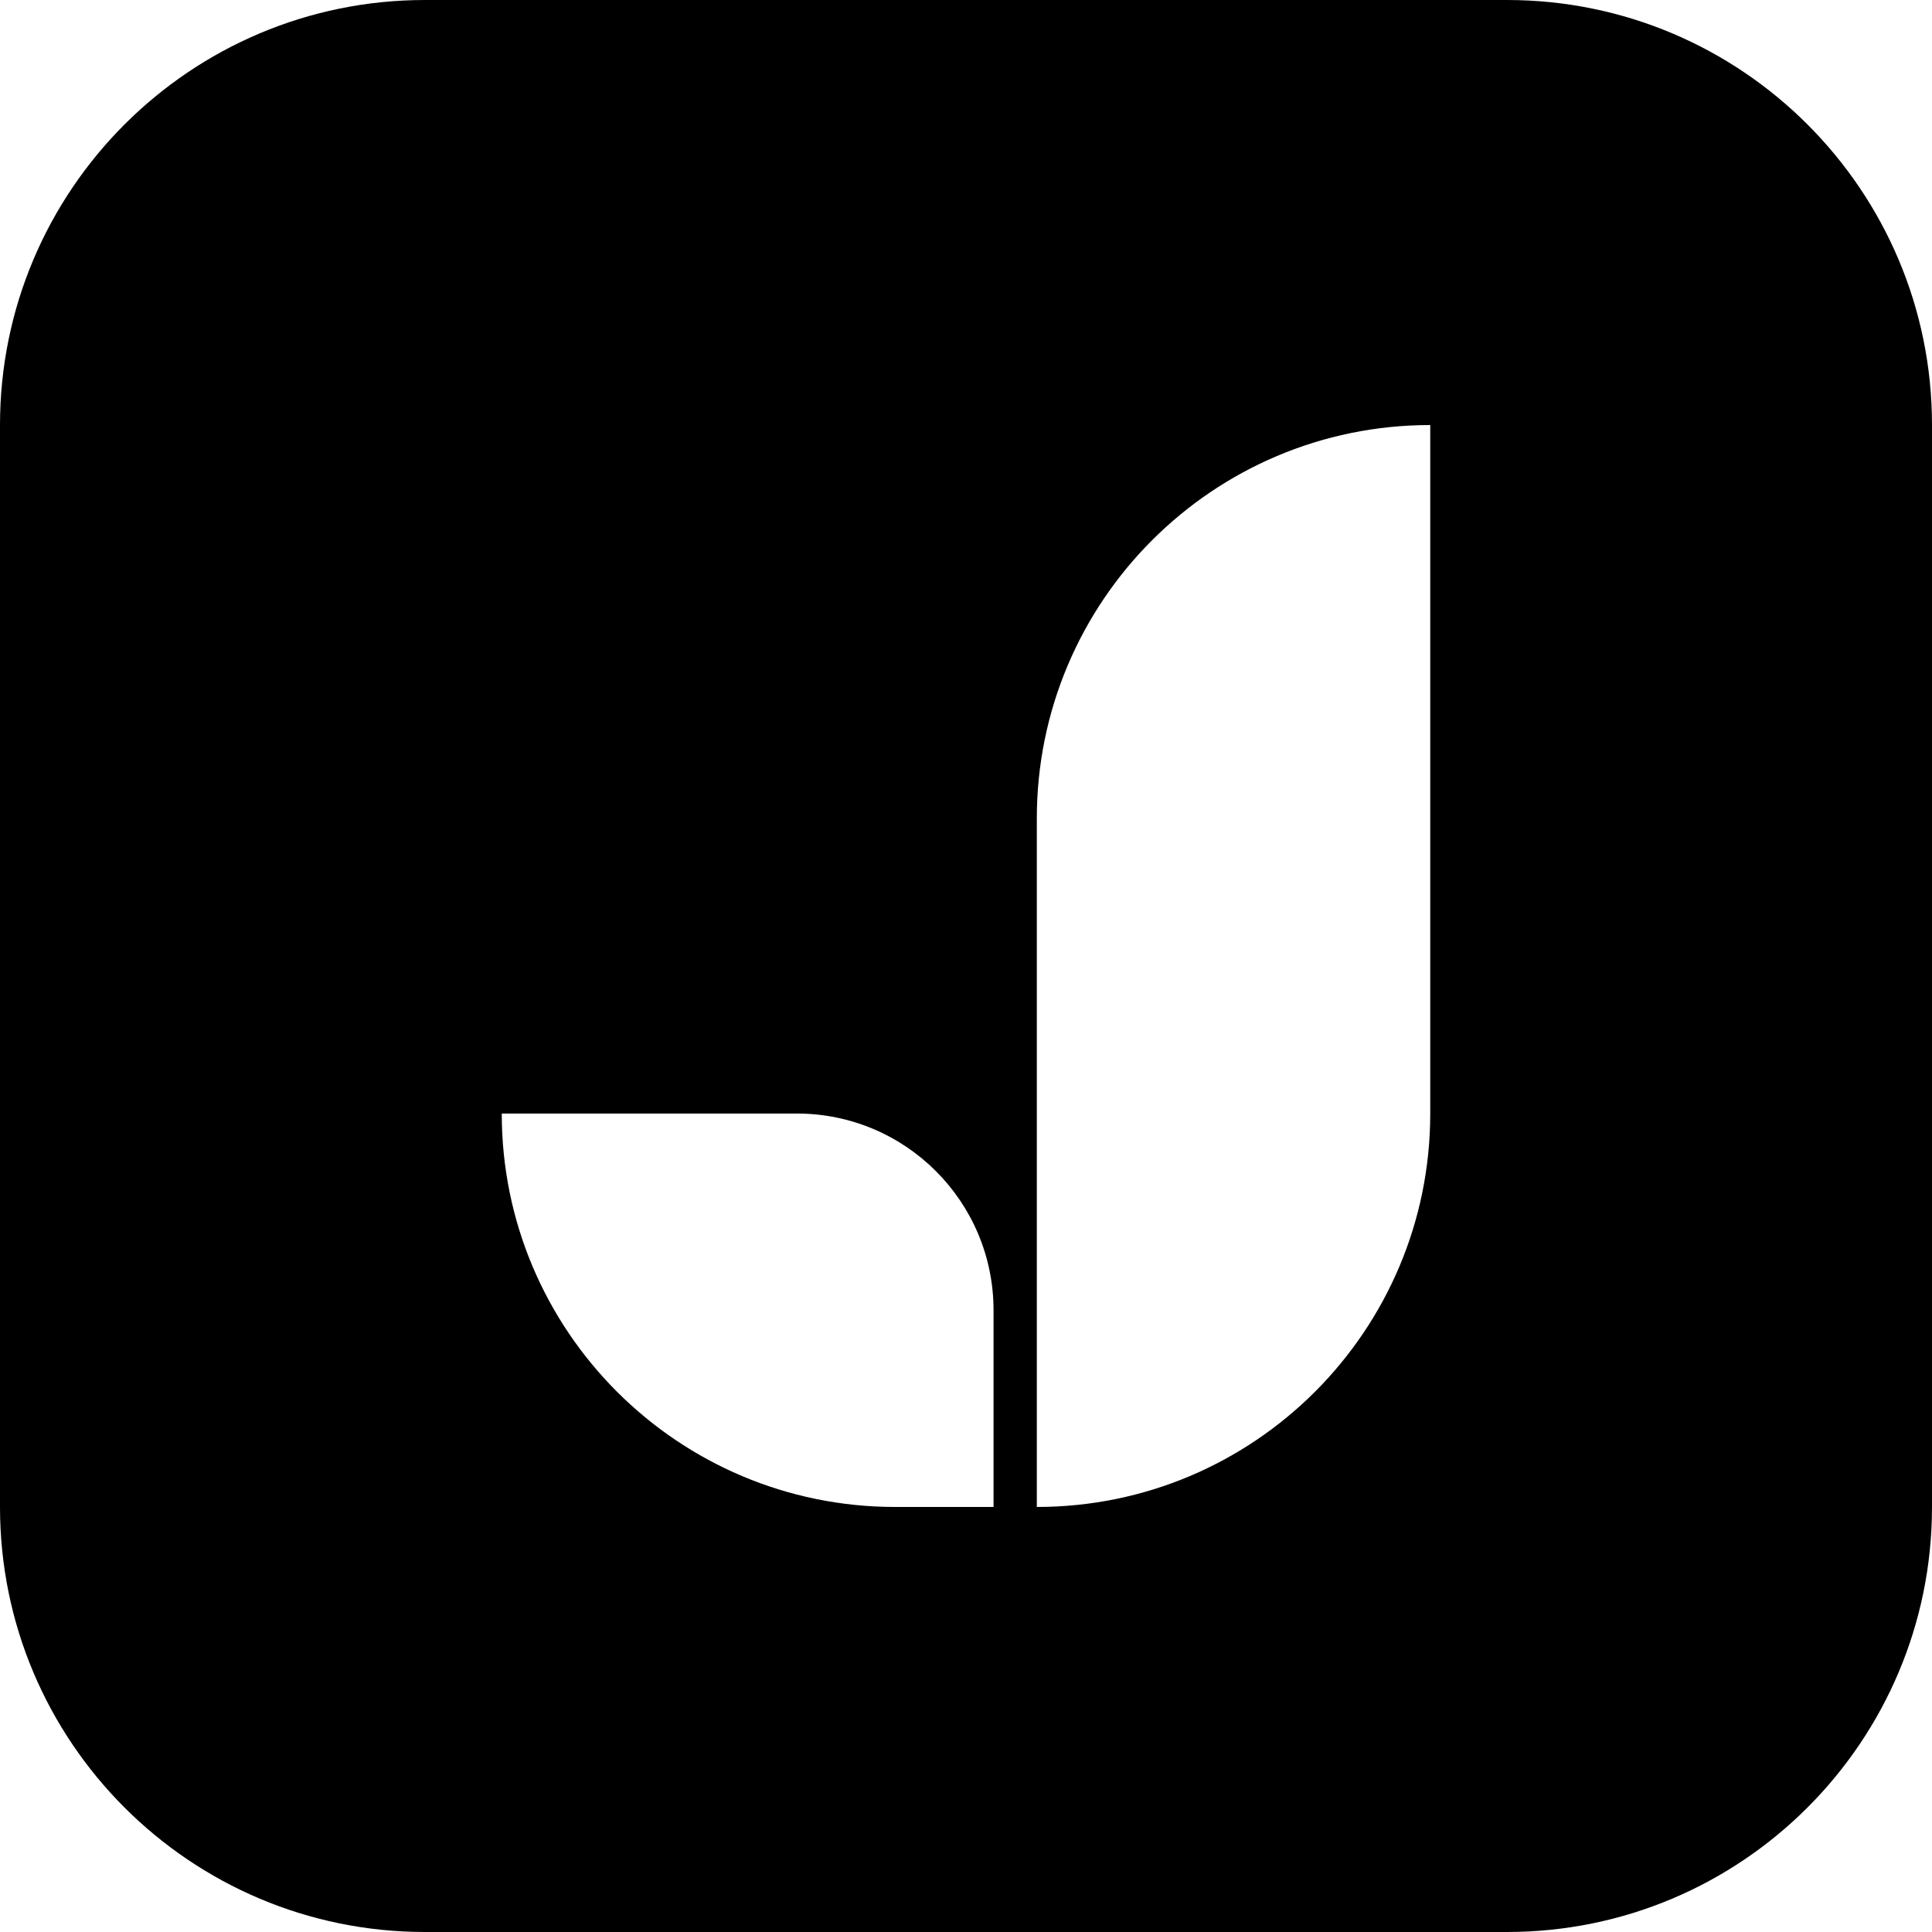
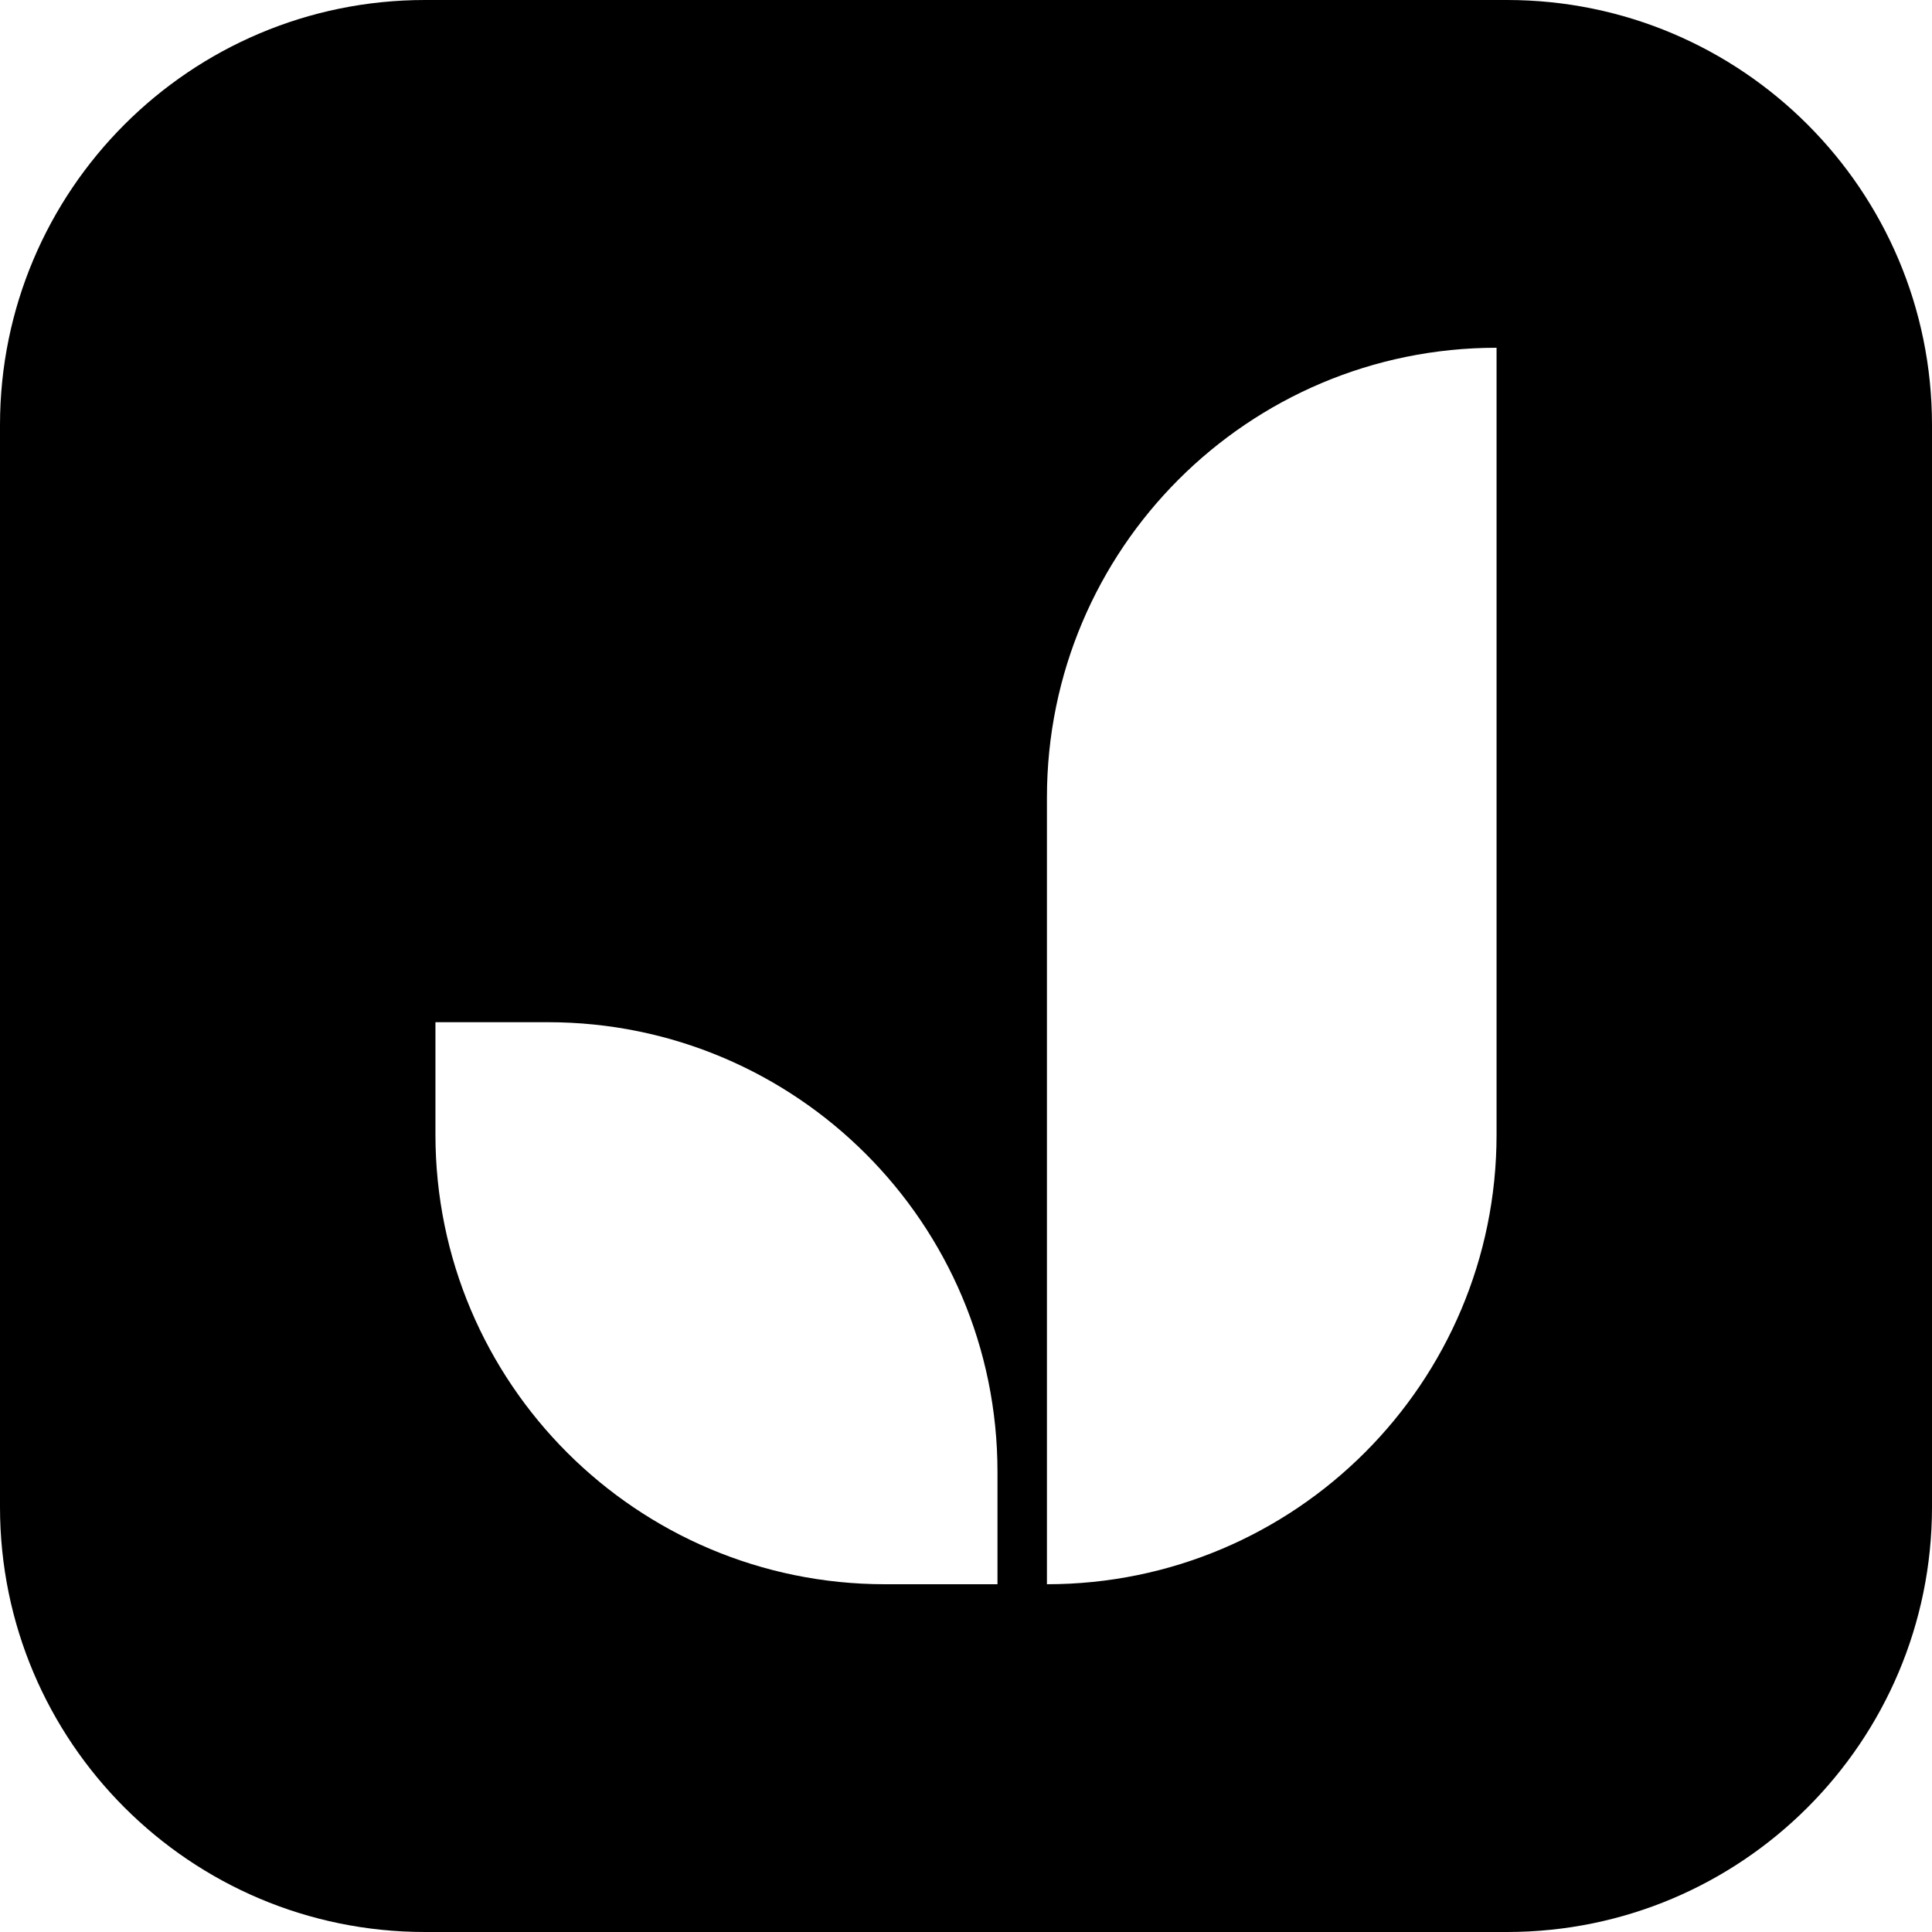
<svg xmlns="http://www.w3.org/2000/svg" viewBox="0 0 600.00 600.00" width="600" height="600" role="img" aria-label="jma.events icon">
-   <path fill="#000000" fill-rule="evenodd" d="M132.0 0 H468.0 A132.0 132.0 0 0 1 600 132.0 V468.0 A132.0 132.0 0 0 1 468.0 600 H132.0 A132.0 132.0 0 0 1 0 468.0 V132.0 A132.0 132.0 0 0 1 132.0 0 Z M155.825 345.818 H247.462 A61.091 61.091 0 0 1 308.553 406.909 V468.000 H278.007 A122.182 122.182 0 0 1 155.825 345.818 Z M321.993 254.182 A122.182 122.182 0 0 1 444.175 132.000 V345.818 A122.182 122.182 0 0 1 321.993 468.000 Z" />
+   <path fill="#000000" fill-rule="evenodd" d="M132.0 0 H468.0 A132.0 132.0 0 0 1 600 132.0 V468.0 A132.0 132.0 0 0 1 468.0 600 H132.0 A132.0 132.0 0 0 1 0 468.0 V132.0 A132.0 132.0 0 0 1 132.0 0 Z M135.229 317.455 H170.138 A139.636 139.636 0 0 1 309.775 457.091 V492.000 H274.865 A139.636 139.636 0 0 1 135.229 352.364 Z M325.135 247.636 A139.636 139.636 0 0 1 464.771 108.000 V352.364 A139.636 139.636 0 0 1 325.135 492.000 Z" />
</svg>
